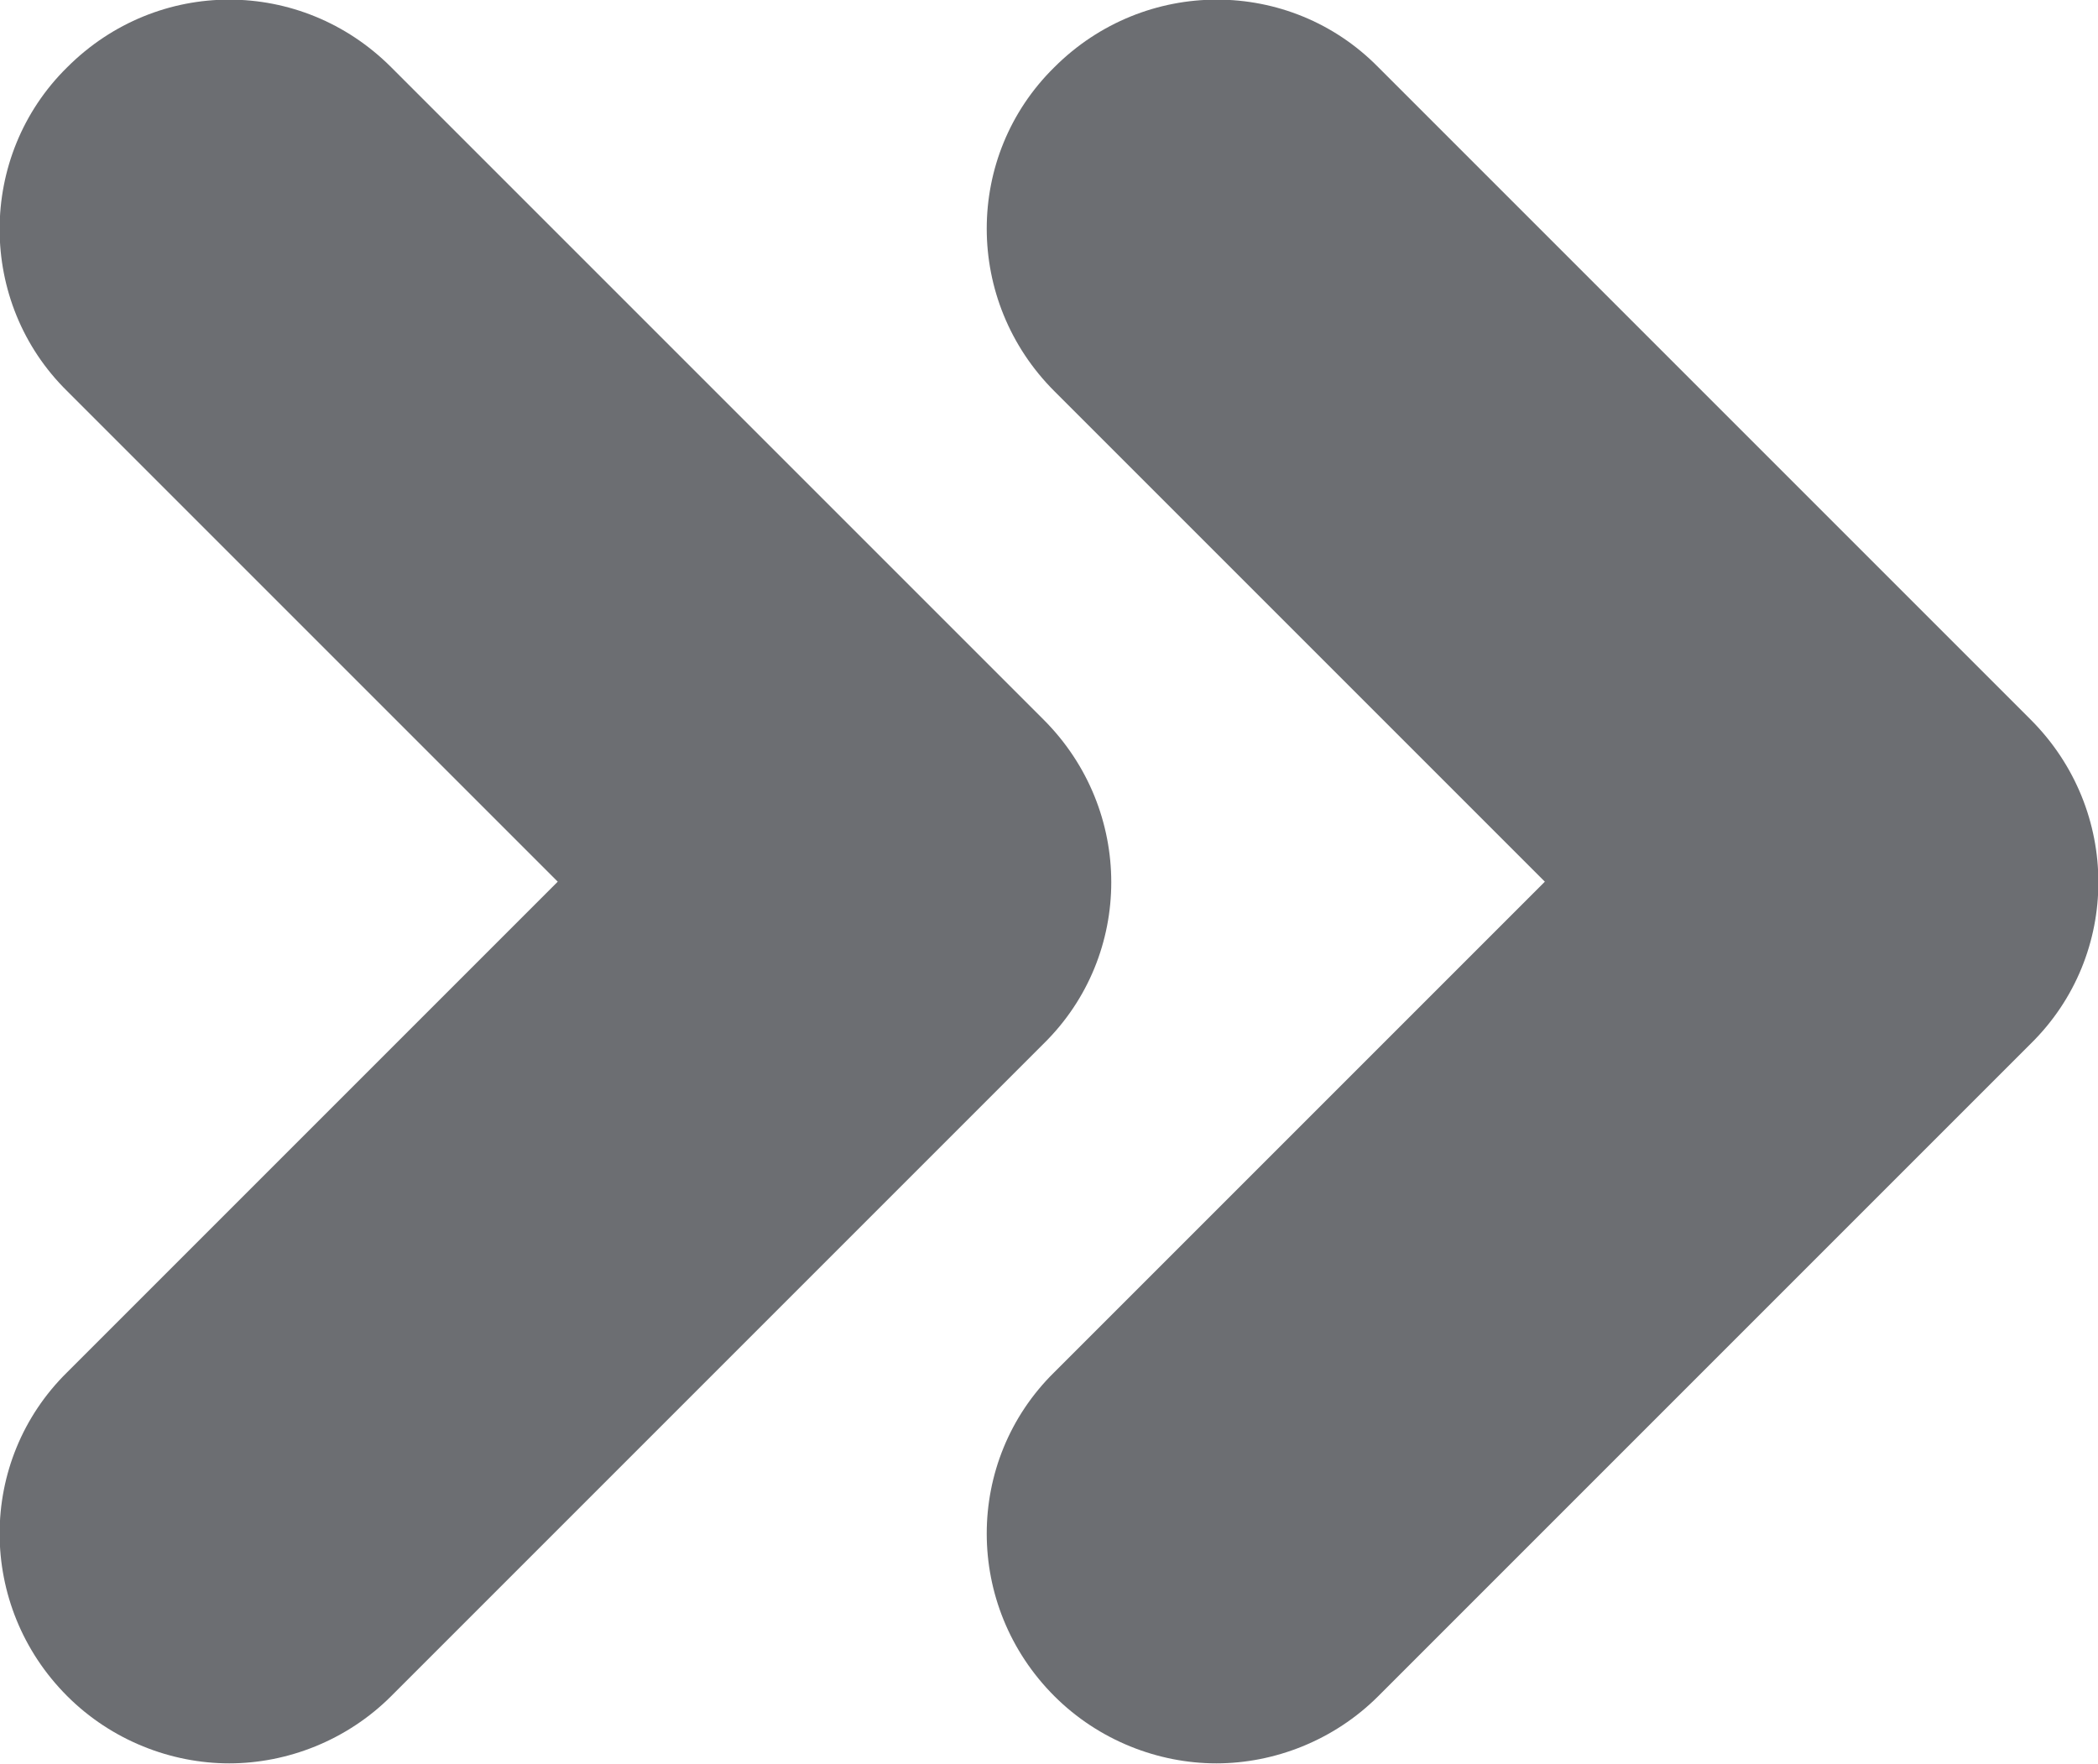
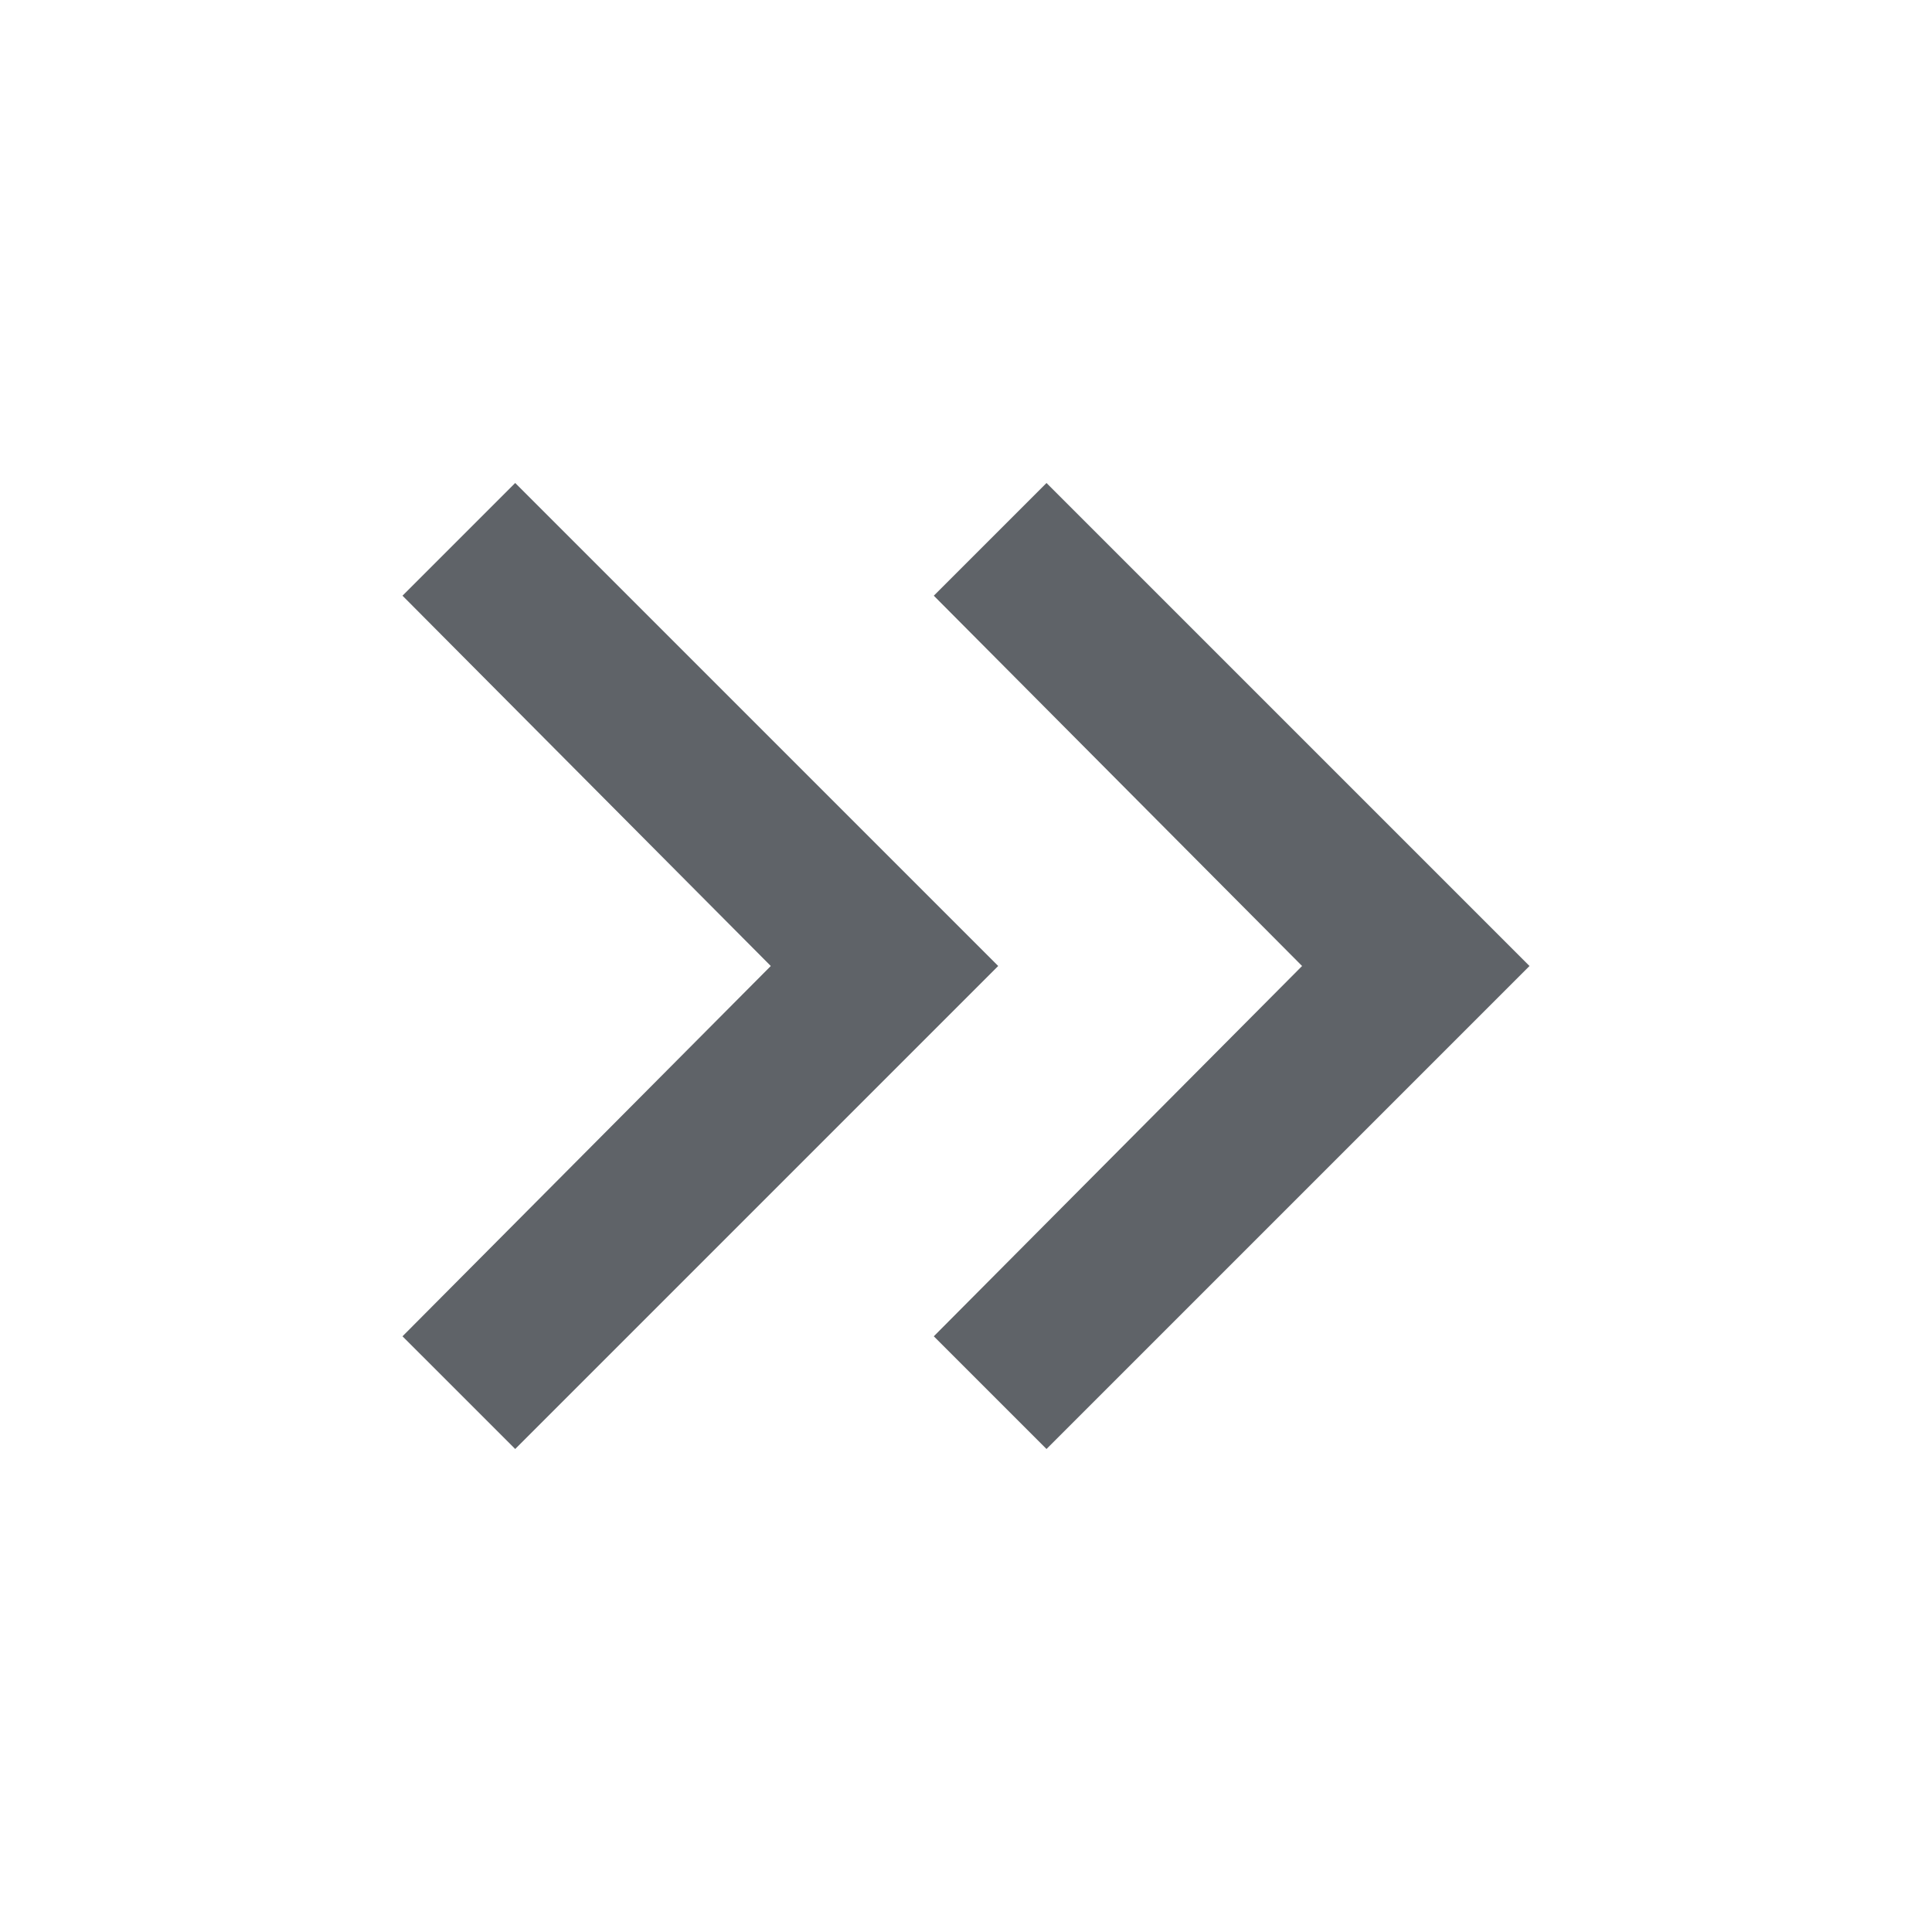
- <svg xmlns="http://www.w3.org/2000/svg" id="_타이틀" data-name="타이틀" viewBox="0 0 13.73 11.54">
-   <defs>
-     <style>
-       .cls-1 {
-         fill: #6c6e72;
-       }
-     </style>
-   </defs>
-   <path class="cls-1" d="M1.5,11.54c-.38,0-.77-.15-1.06-.44-.59-.59-.59-1.54,0-2.12l3.21-3.21L.44,2.56C-.15,1.98-.15,1.02.44.44,1.03-.15,1.97-.15,2.56.44l4.27,4.27c.59.59.59,1.54,0,2.12l-4.27,4.27c-.29.29-.68.44-1.06.44Z" />
-   <path class="cls-1" d="M7.96,11.54c-.38,0-.77-.15-1.06-.44-.59-.59-.59-1.54,0-2.12l3.21-3.21-3.21-3.21c-.59-.59-.59-1.54,0-2.12.59-.59,1.54-.59,2.12,0l4.27,4.27c.59.59.59,1.54,0,2.12l-4.27,4.27c-.29.29-.68.44-1.06.44Z" />
+ <svg xmlns="http://www.w3.org/2000/svg" height="24px" viewBox="0 -960 960 960" width="24px" fill="#5f6368">
+   <path d="M383-480 200-664l56-56 240 240-240 240-56-56 183-184Zm264 0L464-664l56-56 240 240-240 240-56-56 183-184Z" />
</svg>
